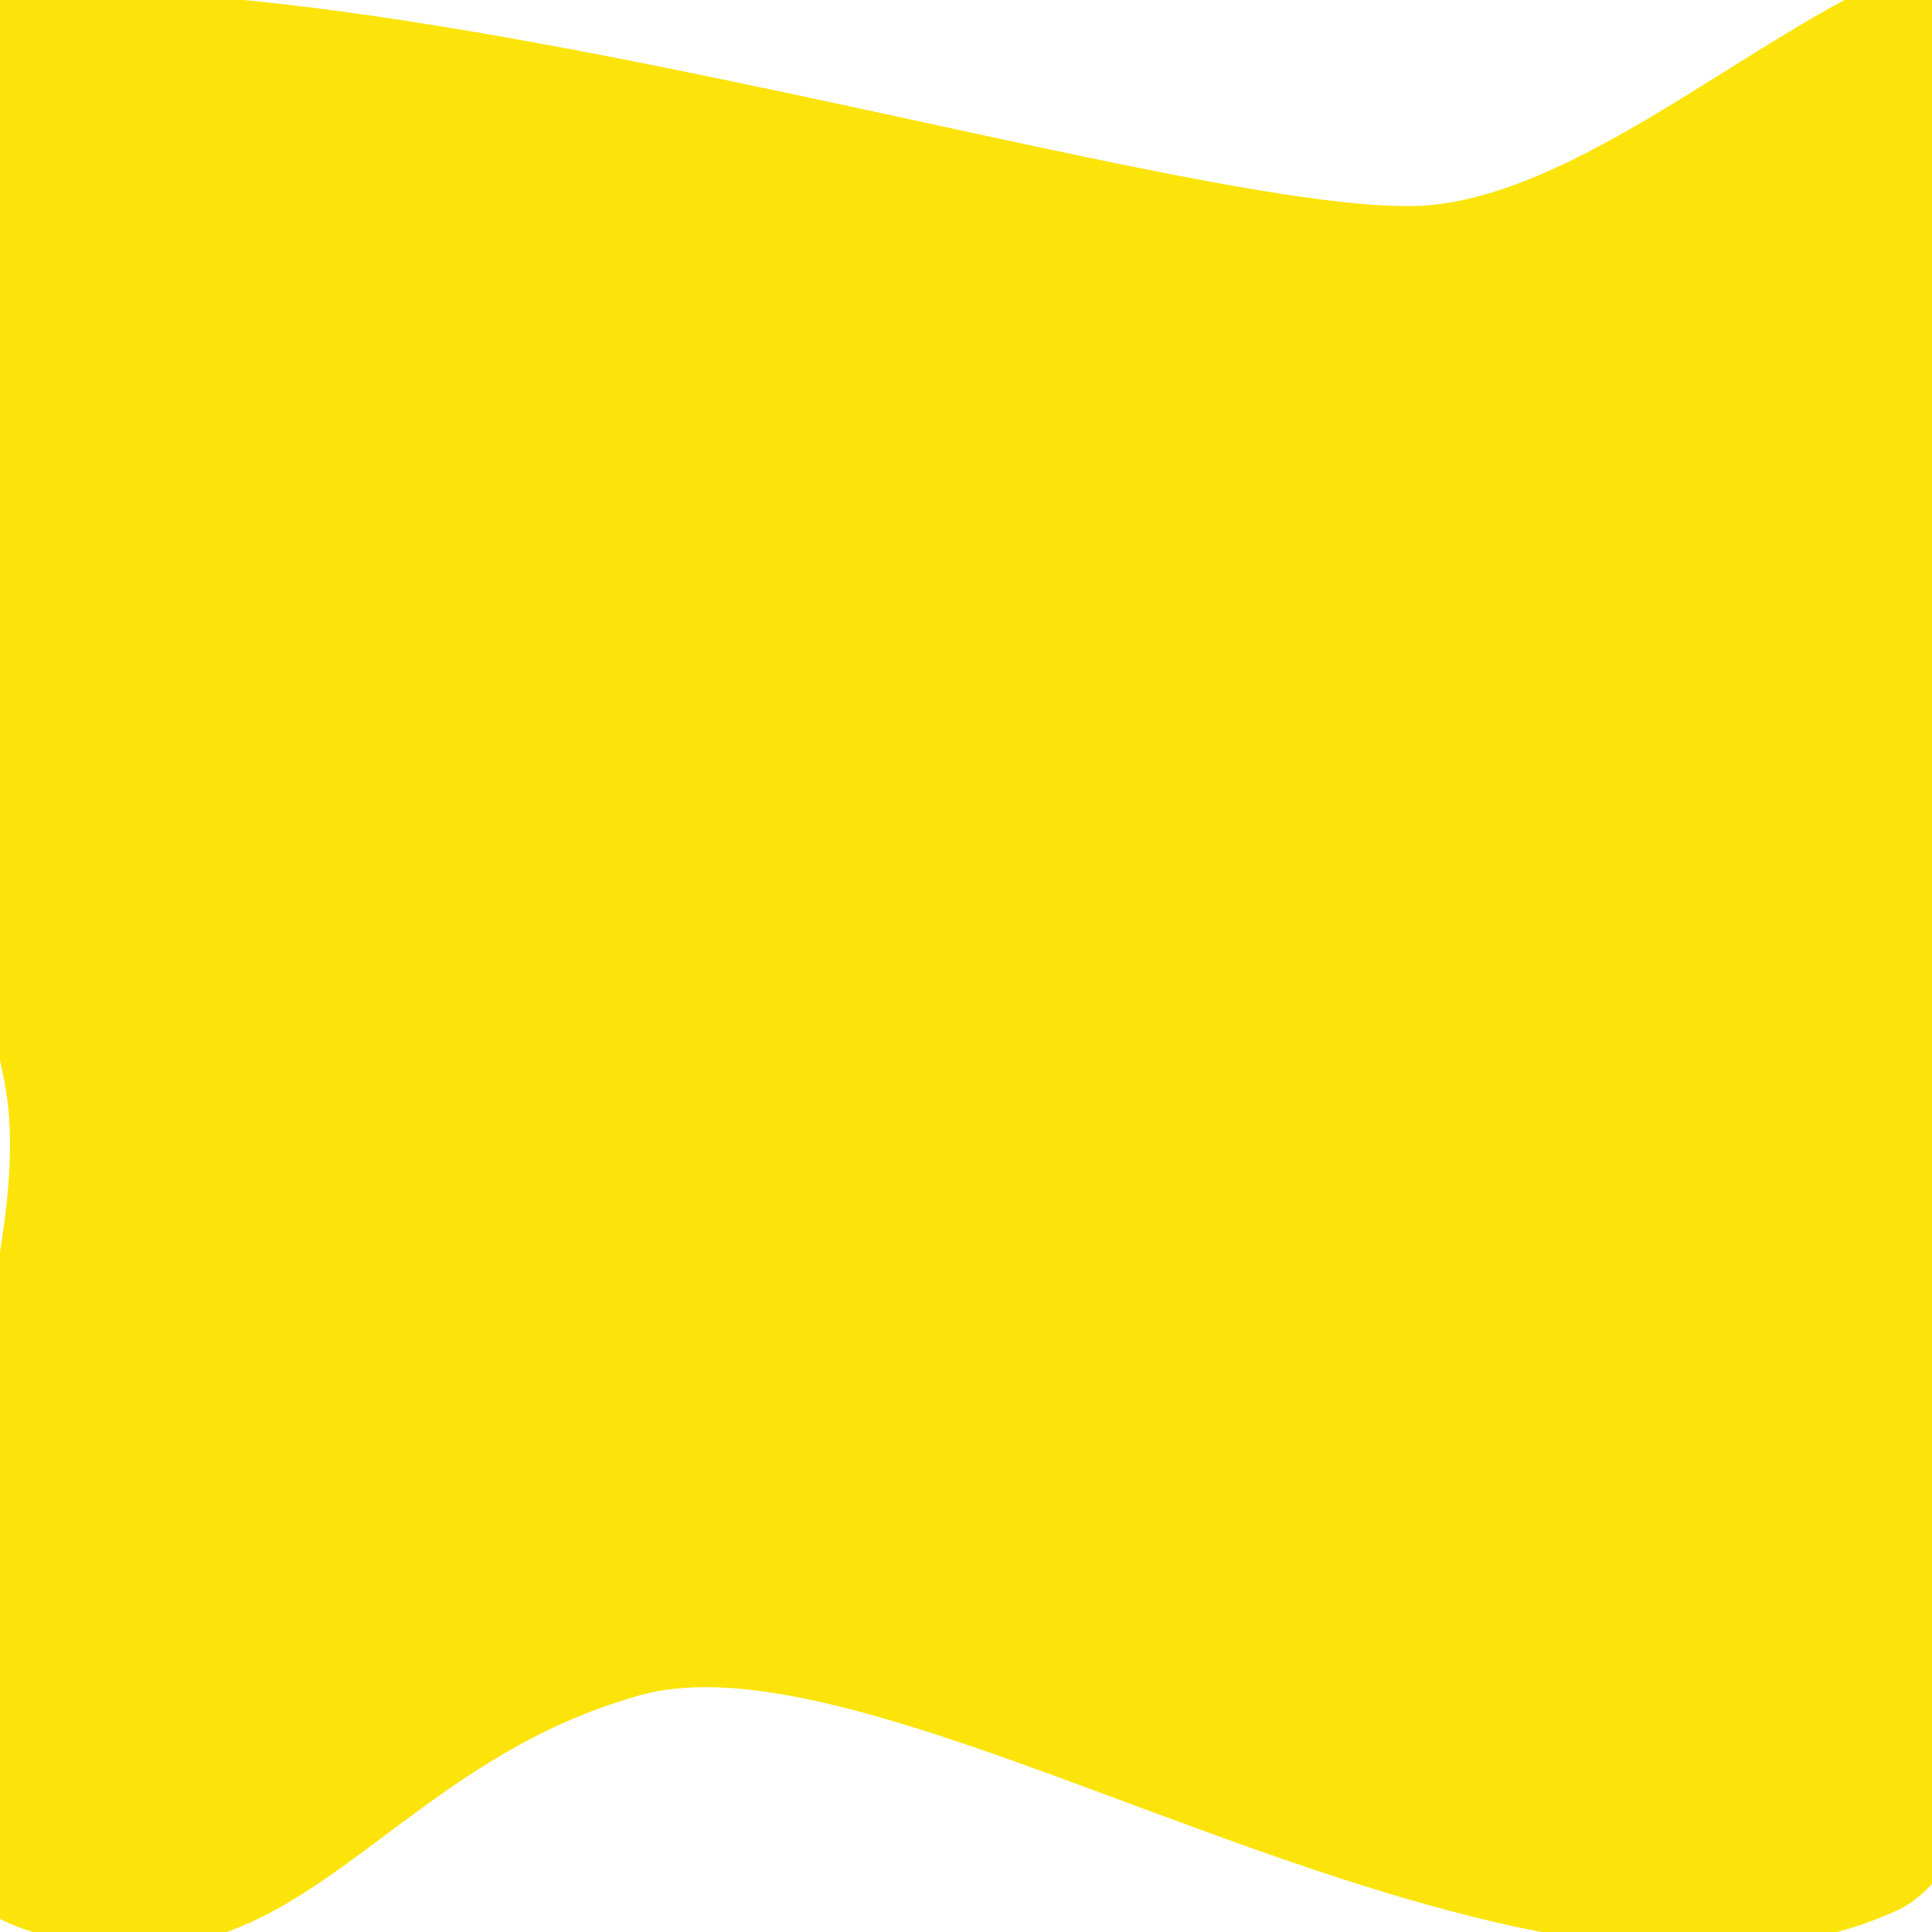
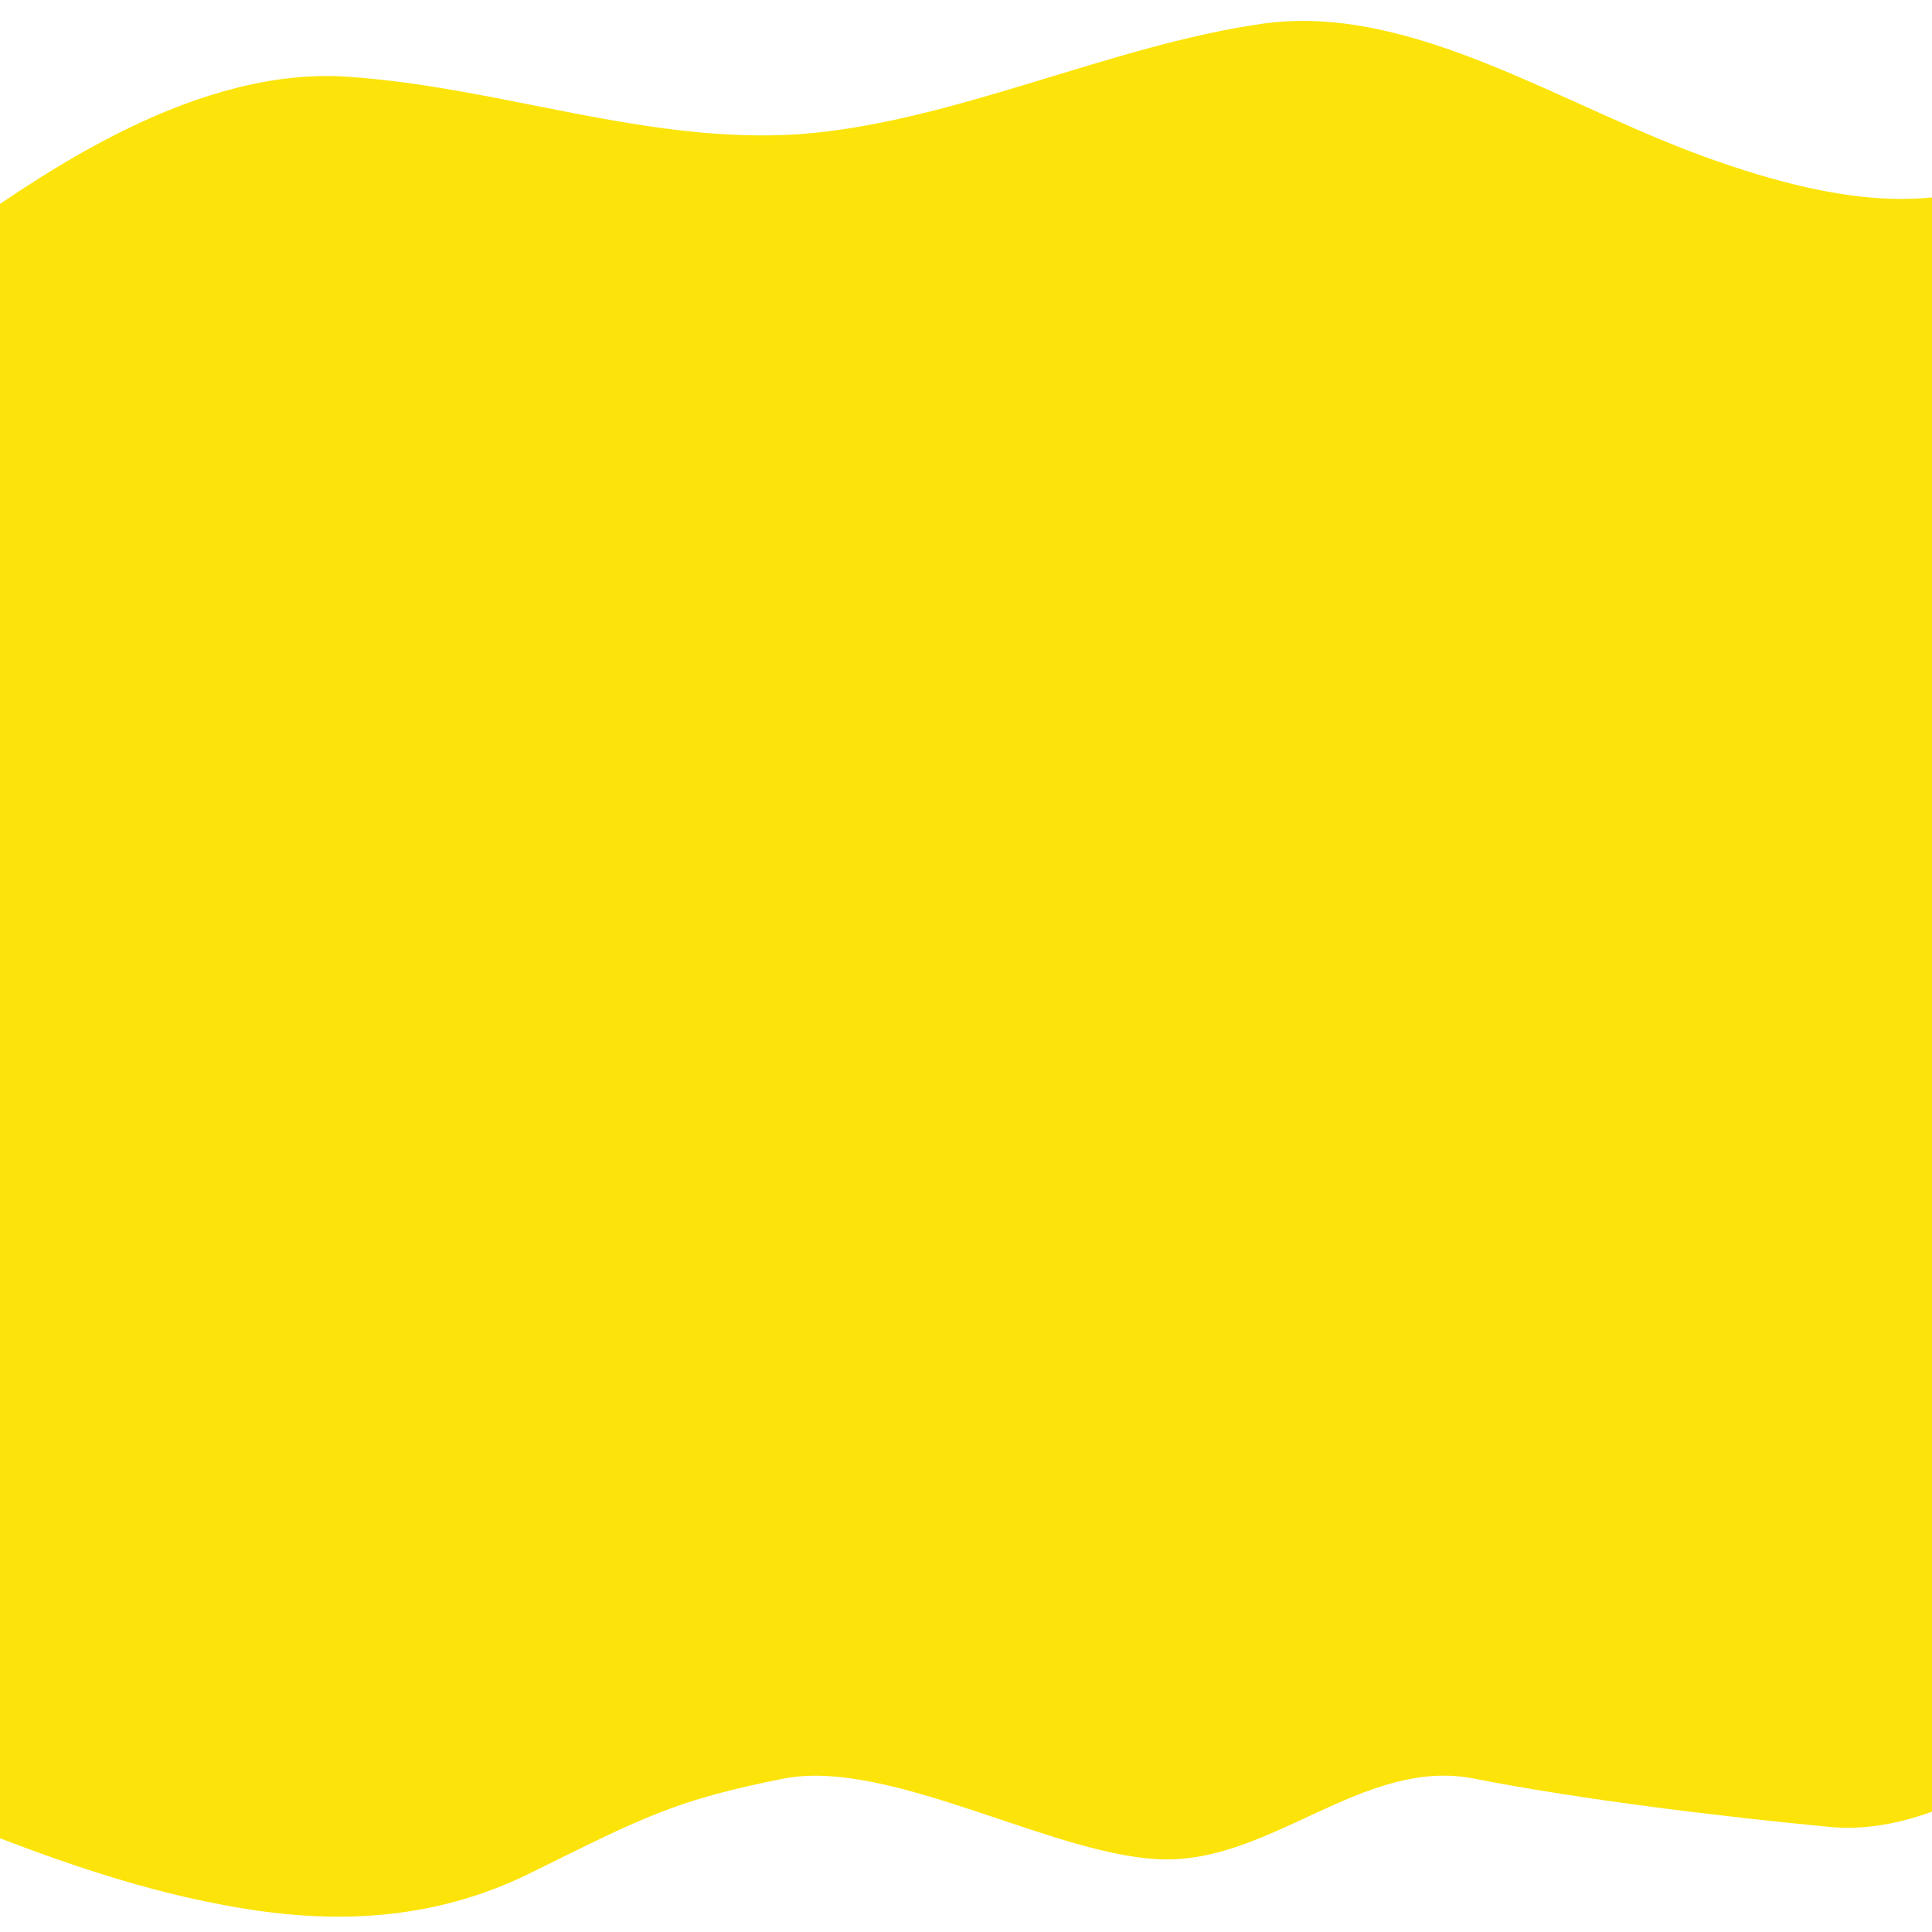
- <svg xmlns="http://www.w3.org/2000/svg" id="svg4" version="1.1" viewBox="0 0 200 200">
+ <svg xmlns="http://www.w3.org/2000/svg" viewBox="0 0 200 200" version="1.1" id="svg4">
  <defs id="defs8" />
-   <path style="stroke-width:1.309" id="path2" d="M 222.672,2.519 C 240.537,27.837 220.612,186.645 196.442,197.742 157.628,215.562 93.663,167.821 66.219,175.502 38.307,183.312 30.55,208.737 2.964,199.863 -24.622,190.989 3.946,139.714 0.793,114.136 -2.359,88.427 -41.19,33.549 -20.173,7.579 0.714,-18.391 122.342,23.953 148.351,21.206 174.23,18.472 204.807,-22.798 222.672,2.519 Z" fill="#fce40a" />
+   <path style="stroke-width:0.184" fill="#fce40a" fill-opacity="1" d="m -11.065,28.783 7.871,-5.49 C 4.677,17.886 20.418,6.783 36.16,7.955 51.901,9.045 67.075,14.975 82.817,13.885 98.558,12.713 114.867,4.727 130.609,2.466 c 15.742,-2.262 31.483,8.841 47.225,14.248 15.742,5.49 23.624,4.302 30.841,1.634 l 16.951,-6.265 -0.568,29.858 H 217.188 177.834 130.609 83.384 36.16 -3.194 -11.065 Z" id="path2" />
+   <path style="stroke-width:0.185" fill="#fce40a" fill-opacity="1" d="m -11.429,185.747 5.583,2.259 c 5.583,2.175 16.716,6.819 27.947,8.994 11.117,2.259 22.299,2.259 33.367,-3.378 11.231,-5.553 14.524,-7.285 25.584,-9.489 11.19,-2.23 28.541,8.352 39.772,8.352 11.133,0 20.596,-10.611 31.827,-8.352 11.084,2.175 25.704,3.937 36.772,4.992 11.214,1.056 22.299,-7.812 27.996,-12.393 l 5.534,-4.497 2.106,-130.294 c -151.79,-11.73 -7.122,-20.45 -236.123,0 l -0.364,116.782 z" id="path2-1" />
</svg>
